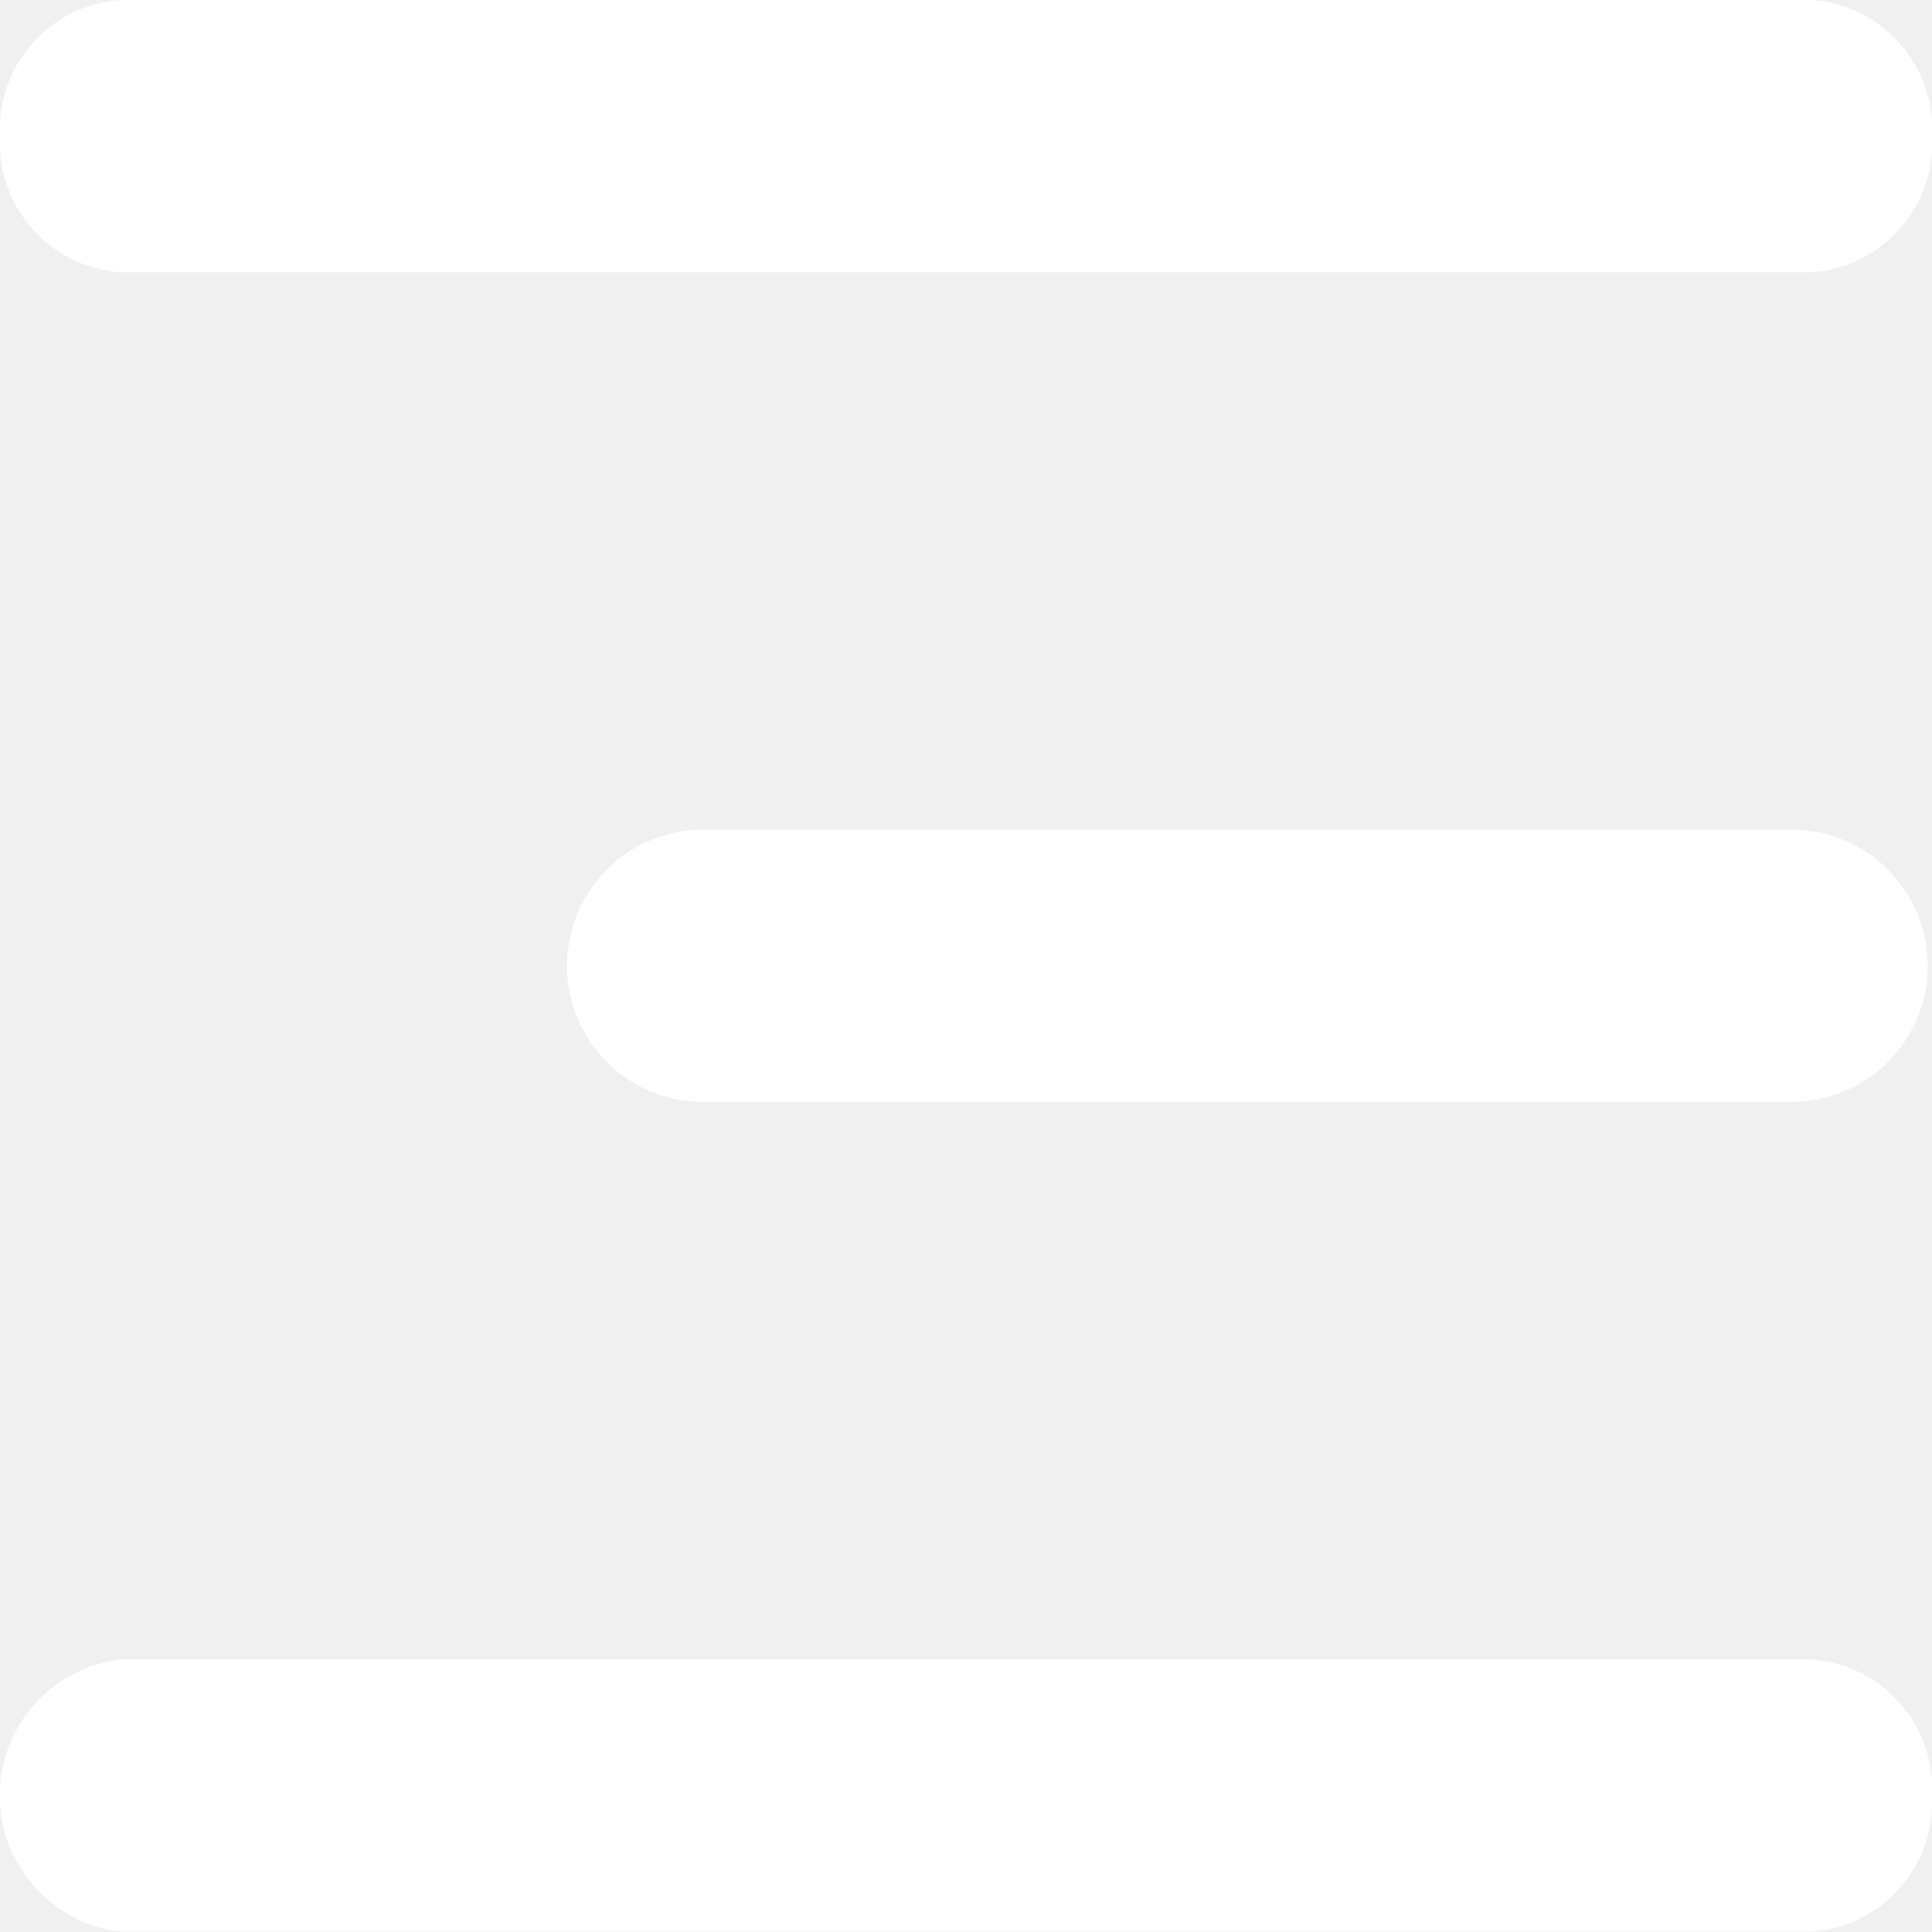
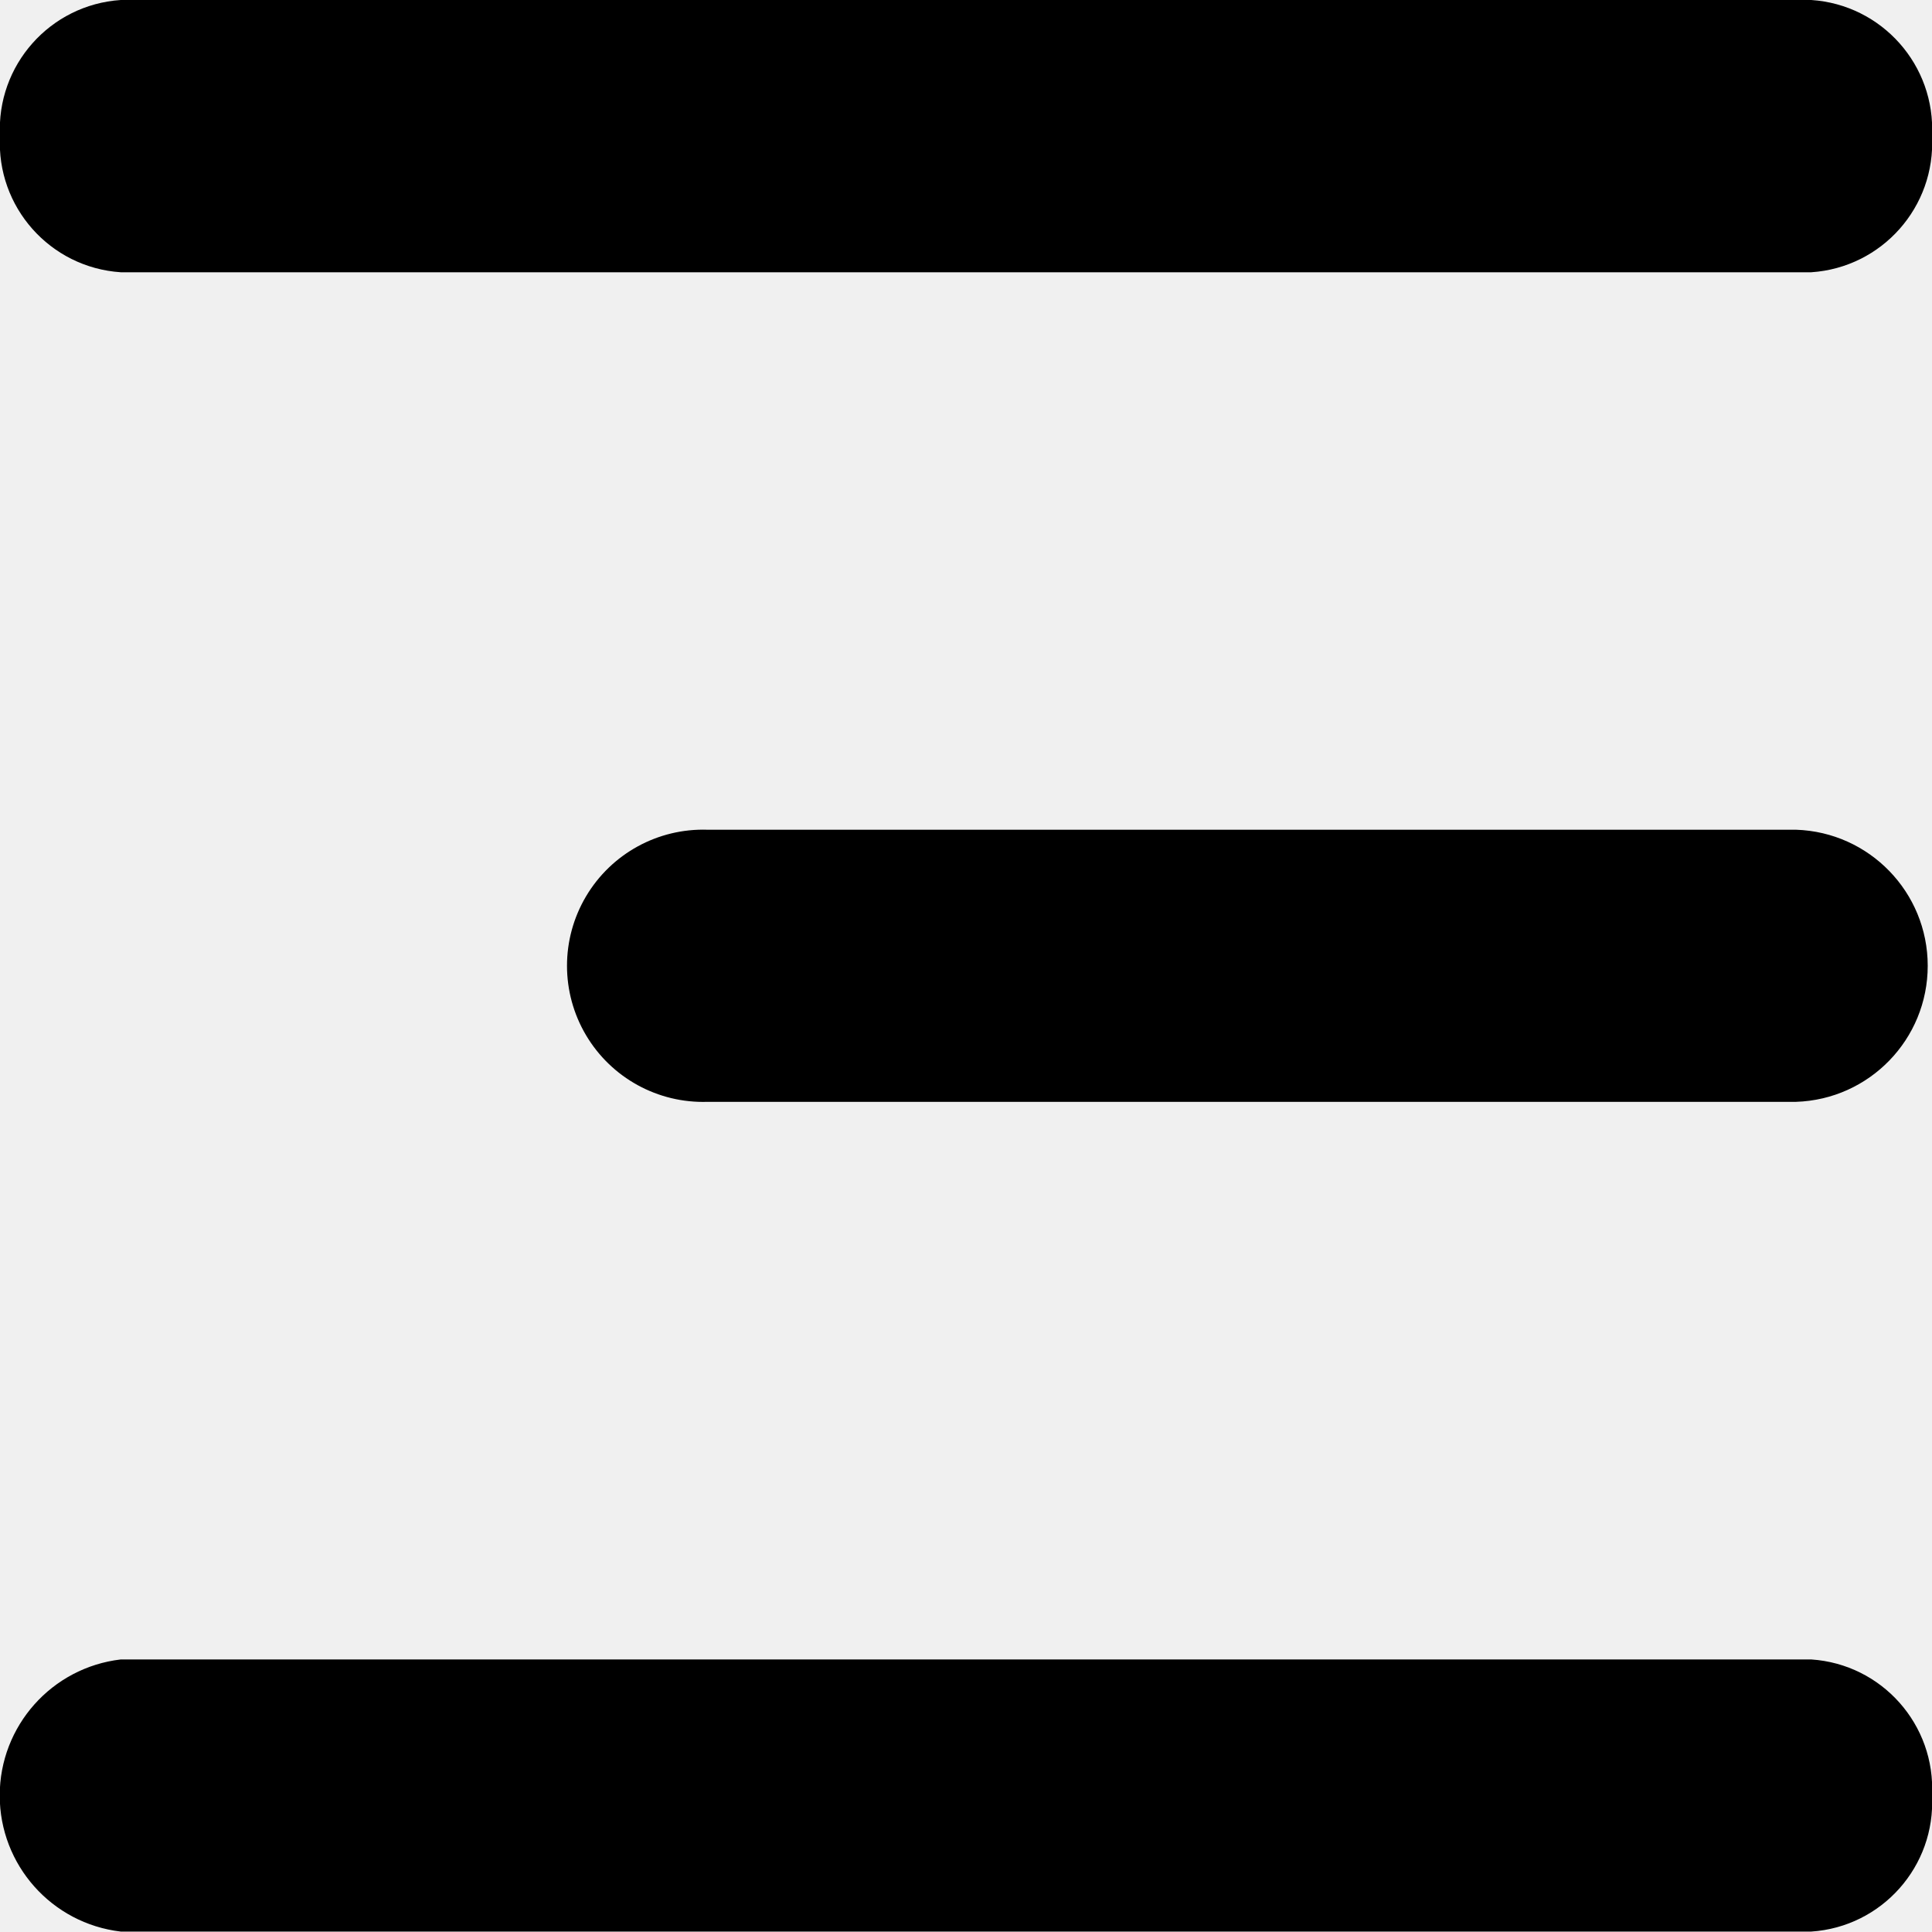
<svg xmlns="http://www.w3.org/2000/svg" id="menu-left-alt" width="13.426" height="13.423" viewBox="0 0 13.426 13.423">
-   <path id="Caminho_1" data-name="Caminho 1" d="M19.426,8.446a.9.9,0,0,0-.839-.946H6.839A.9.9,0,0,0,6,8.446a.9.9,0,0,0,.839.946H18.587A.9.9,0,0,0,19.426,8.446Z" transform="translate(-6 -7.5)" fill="#fff" />
-   <path id="Caminho_2" data-name="Caminho 2" d="M19.426,26.446a.9.9,0,0,0-.839-.946H6.839a.952.952,0,0,0,0,1.891H18.587A.9.9,0,0,0,19.426,26.446Z" transform="translate(-6 -13.968)" fill="#fff" />
-   <path id="Caminho_3" data-name="Caminho 3" d="M14.51,16.5a.946.946,0,0,1,0,1.891H6.946a.946.946,0,1,1,0-1.891Z" transform="translate(-2.029 -10.734)" fill="#fff" />
+   <path id="Caminho_1" data-name="Caminho 1" d="M19.426,8.446a.9.9,0,0,0-.839-.946H6.839A.9.9,0,0,0,6,8.446a.9.9,0,0,0,.839.946H18.587A.9.9,0,0,0,19.426,8.446Z" transform="translate(-6 -7.5)" fill="currentColor" />
+   <path id="Caminho_2" data-name="Caminho 2" d="M19.426,26.446a.9.9,0,0,0-.839-.946H6.839a.952.952,0,0,0,0,1.891H18.587A.9.9,0,0,0,19.426,26.446Z" transform="translate(-6 -13.968)" fill="currentColor" />
+   <path id="Caminho_3" data-name="Caminho 3" d="M14.51,16.5a.946.946,0,0,1,0,1.891H6.946a.946.946,0,1,1,0-1.891Z" transform="translate(-2.029 -10.734)" fill="currentColor" />
</svg>
